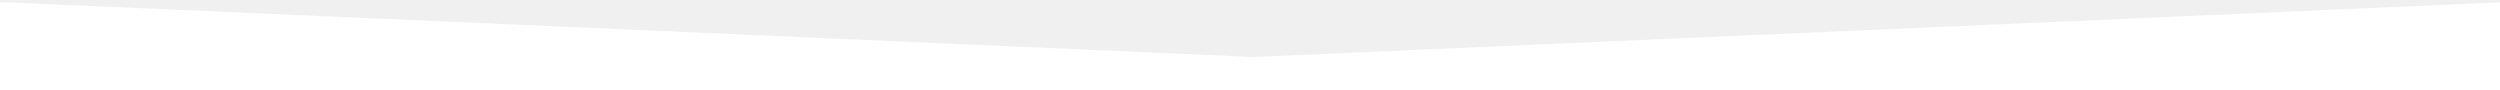
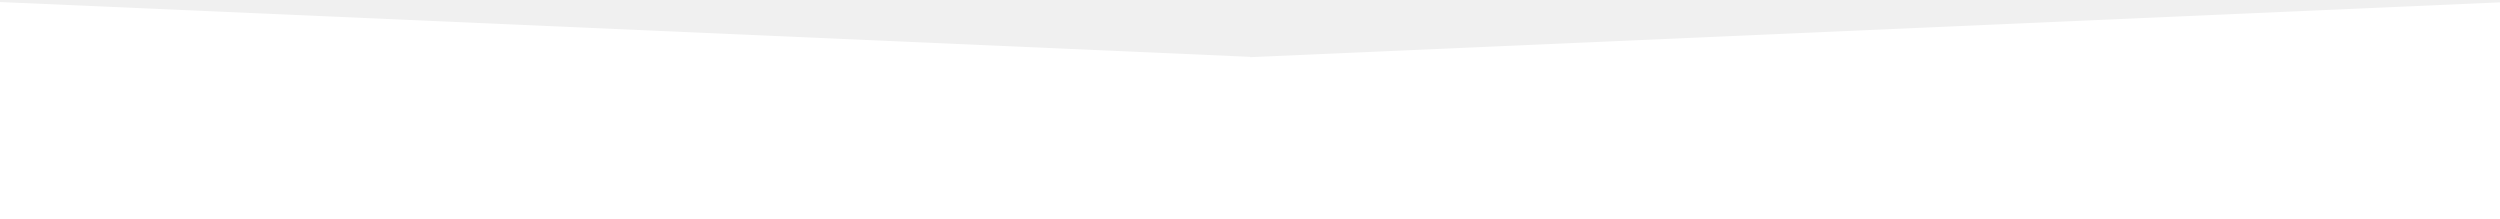
- <svg xmlns="http://www.w3.org/2000/svg" version="1.1" id="Layer_1" x="0px" y="0px" viewBox="0 0 1504 53.9" style="enable-background:new 0 0 1504 53.9;" xml:space="preserve">
+ <svg xmlns="http://www.w3.org/2000/svg" version="1.1" id="Layer_1" x="0px" y="0px" viewBox="0 0 1504 131.3" style="enable-background:new 0 0 1504 131.3;" xml:space="preserve">
  <style type="text/css">
	.st0{fill:#FFFFFF;}
</style>
-   <polygon class="st0" points="752,34.4 752,34.2 -28.1,0 -28.1,53.9 -28.1,77.2 751.8,77.2 751.8,77.4 1531.9,77.4 1531.9,54.1   1531.9,0.2 " />
+   <polygon class="st0" points="752,34.4 752,34.2 -28.1,0 -28.1,131.3 -28.1,154.6 751.8,154.6 751.8,154.8 1531.9,154.8   1531.9,131.5 1531.9,0.2 " />
</svg>
